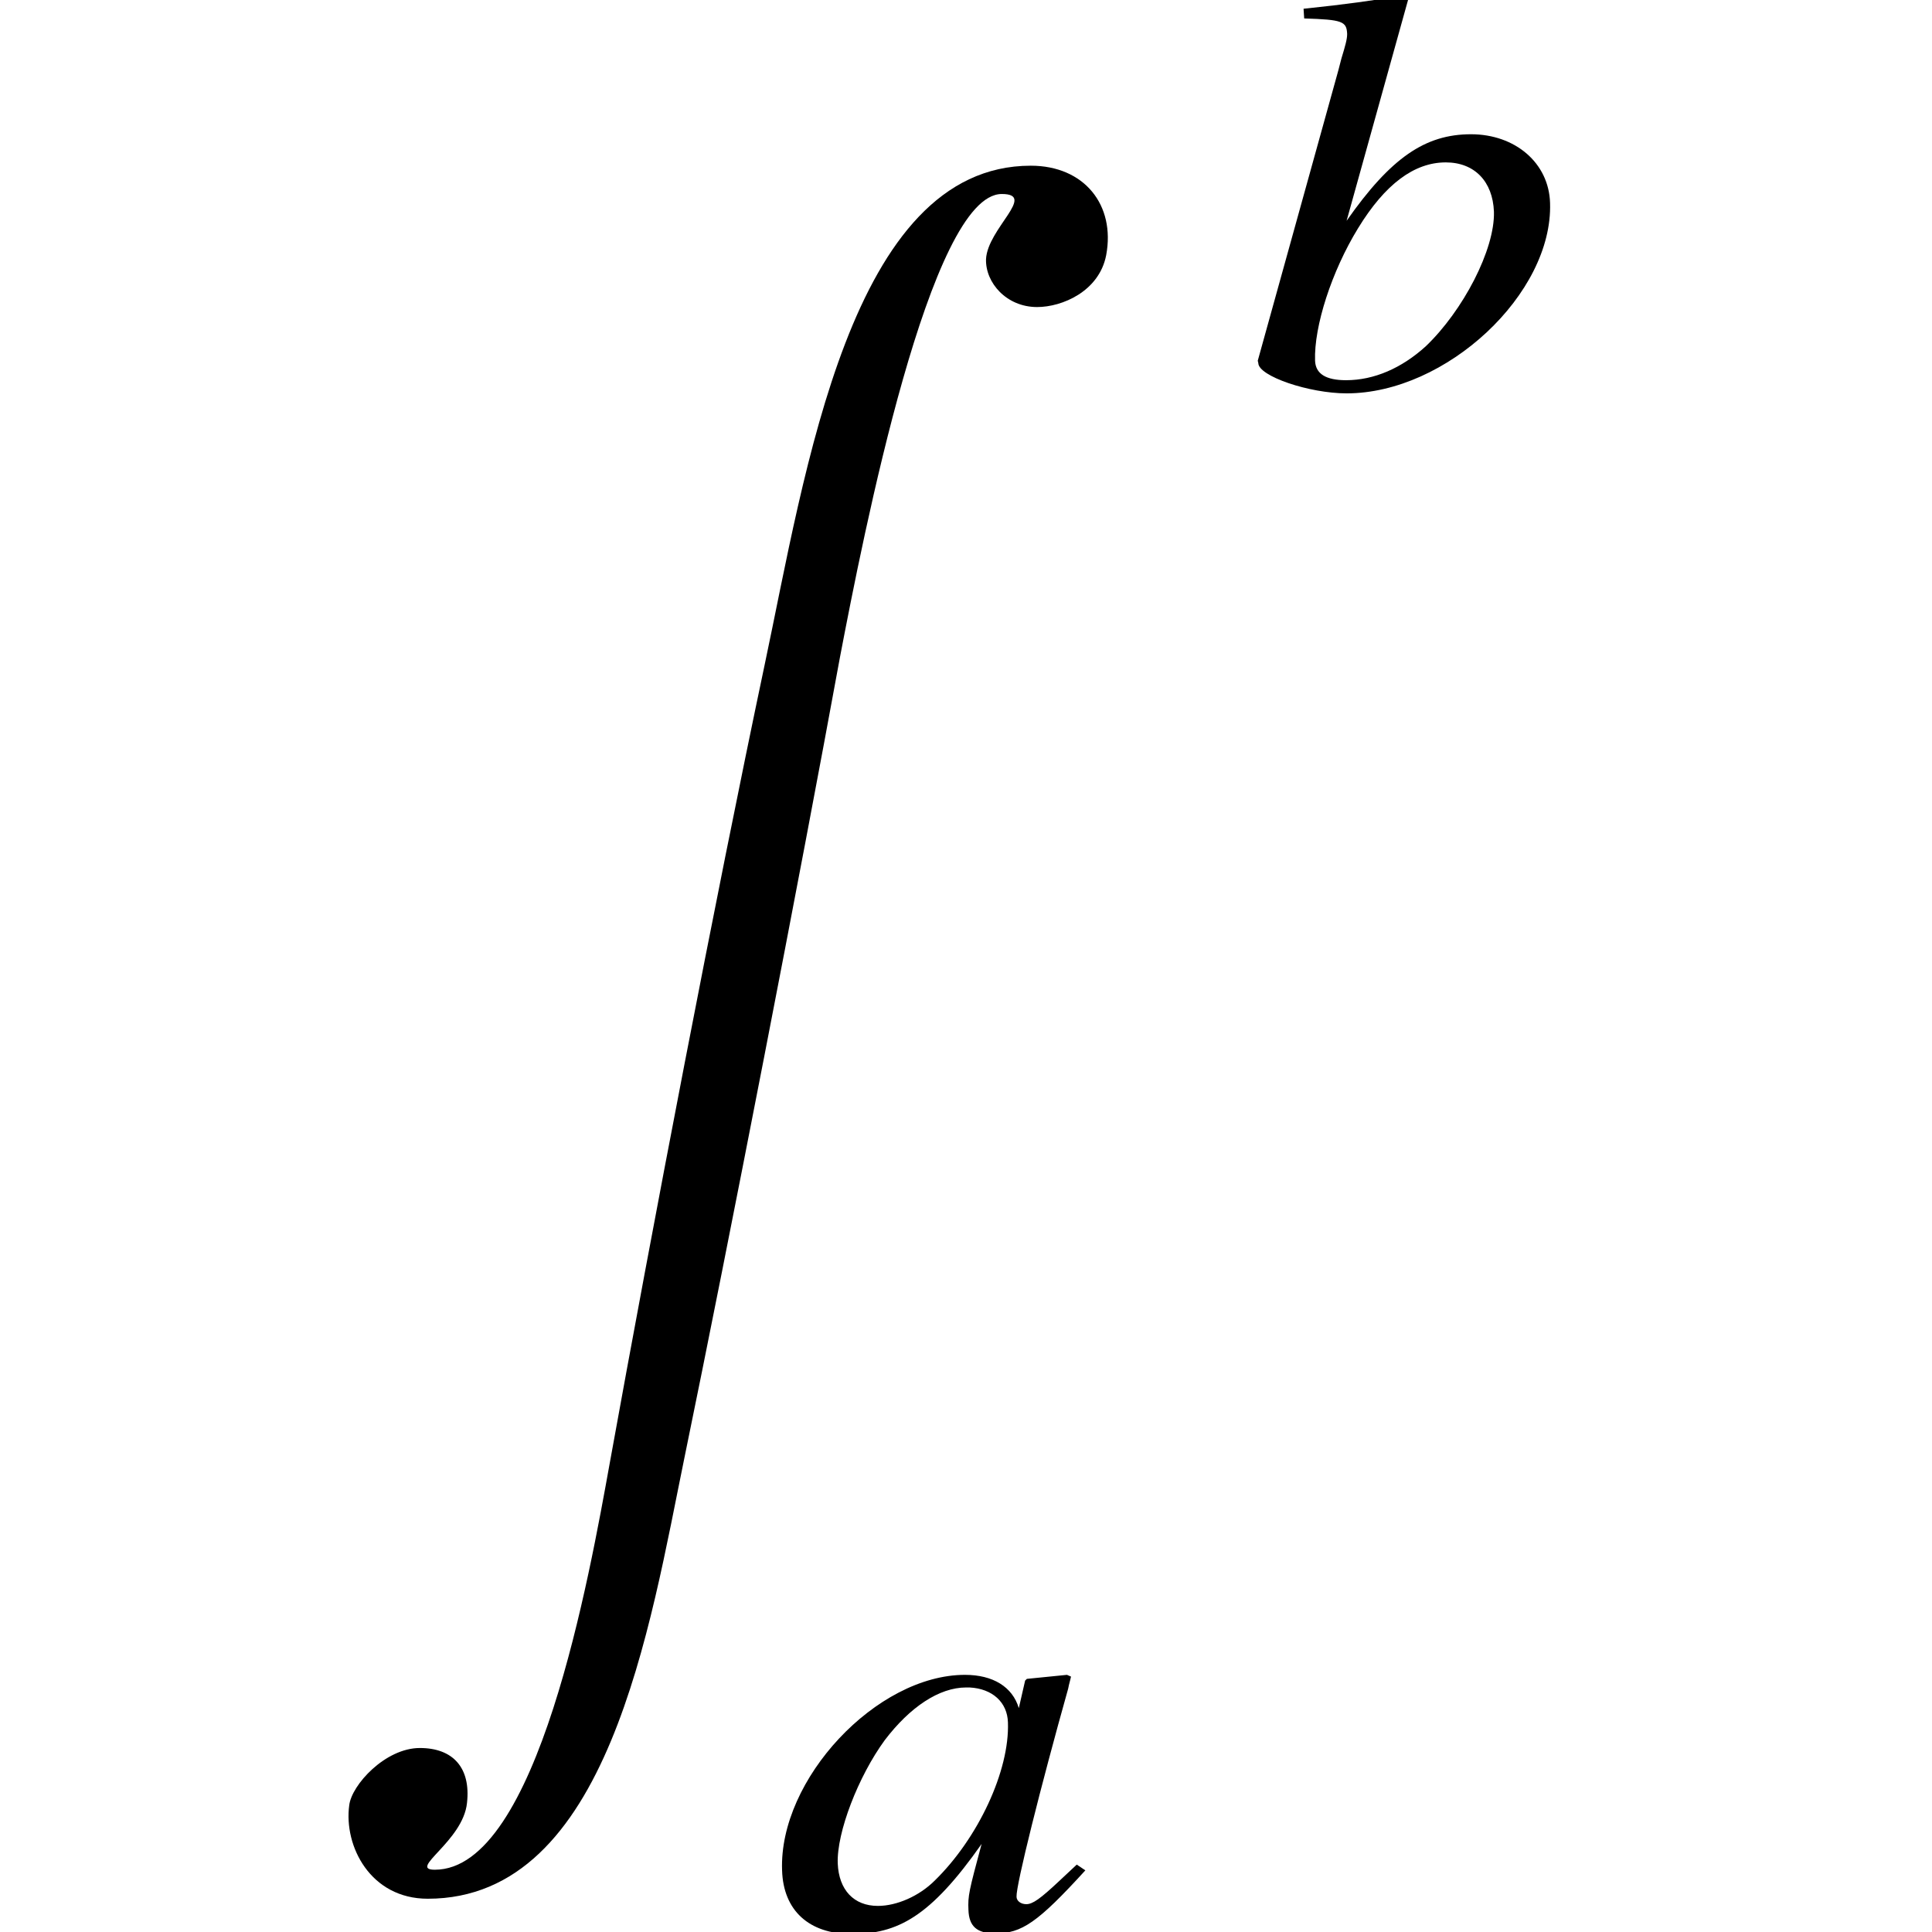
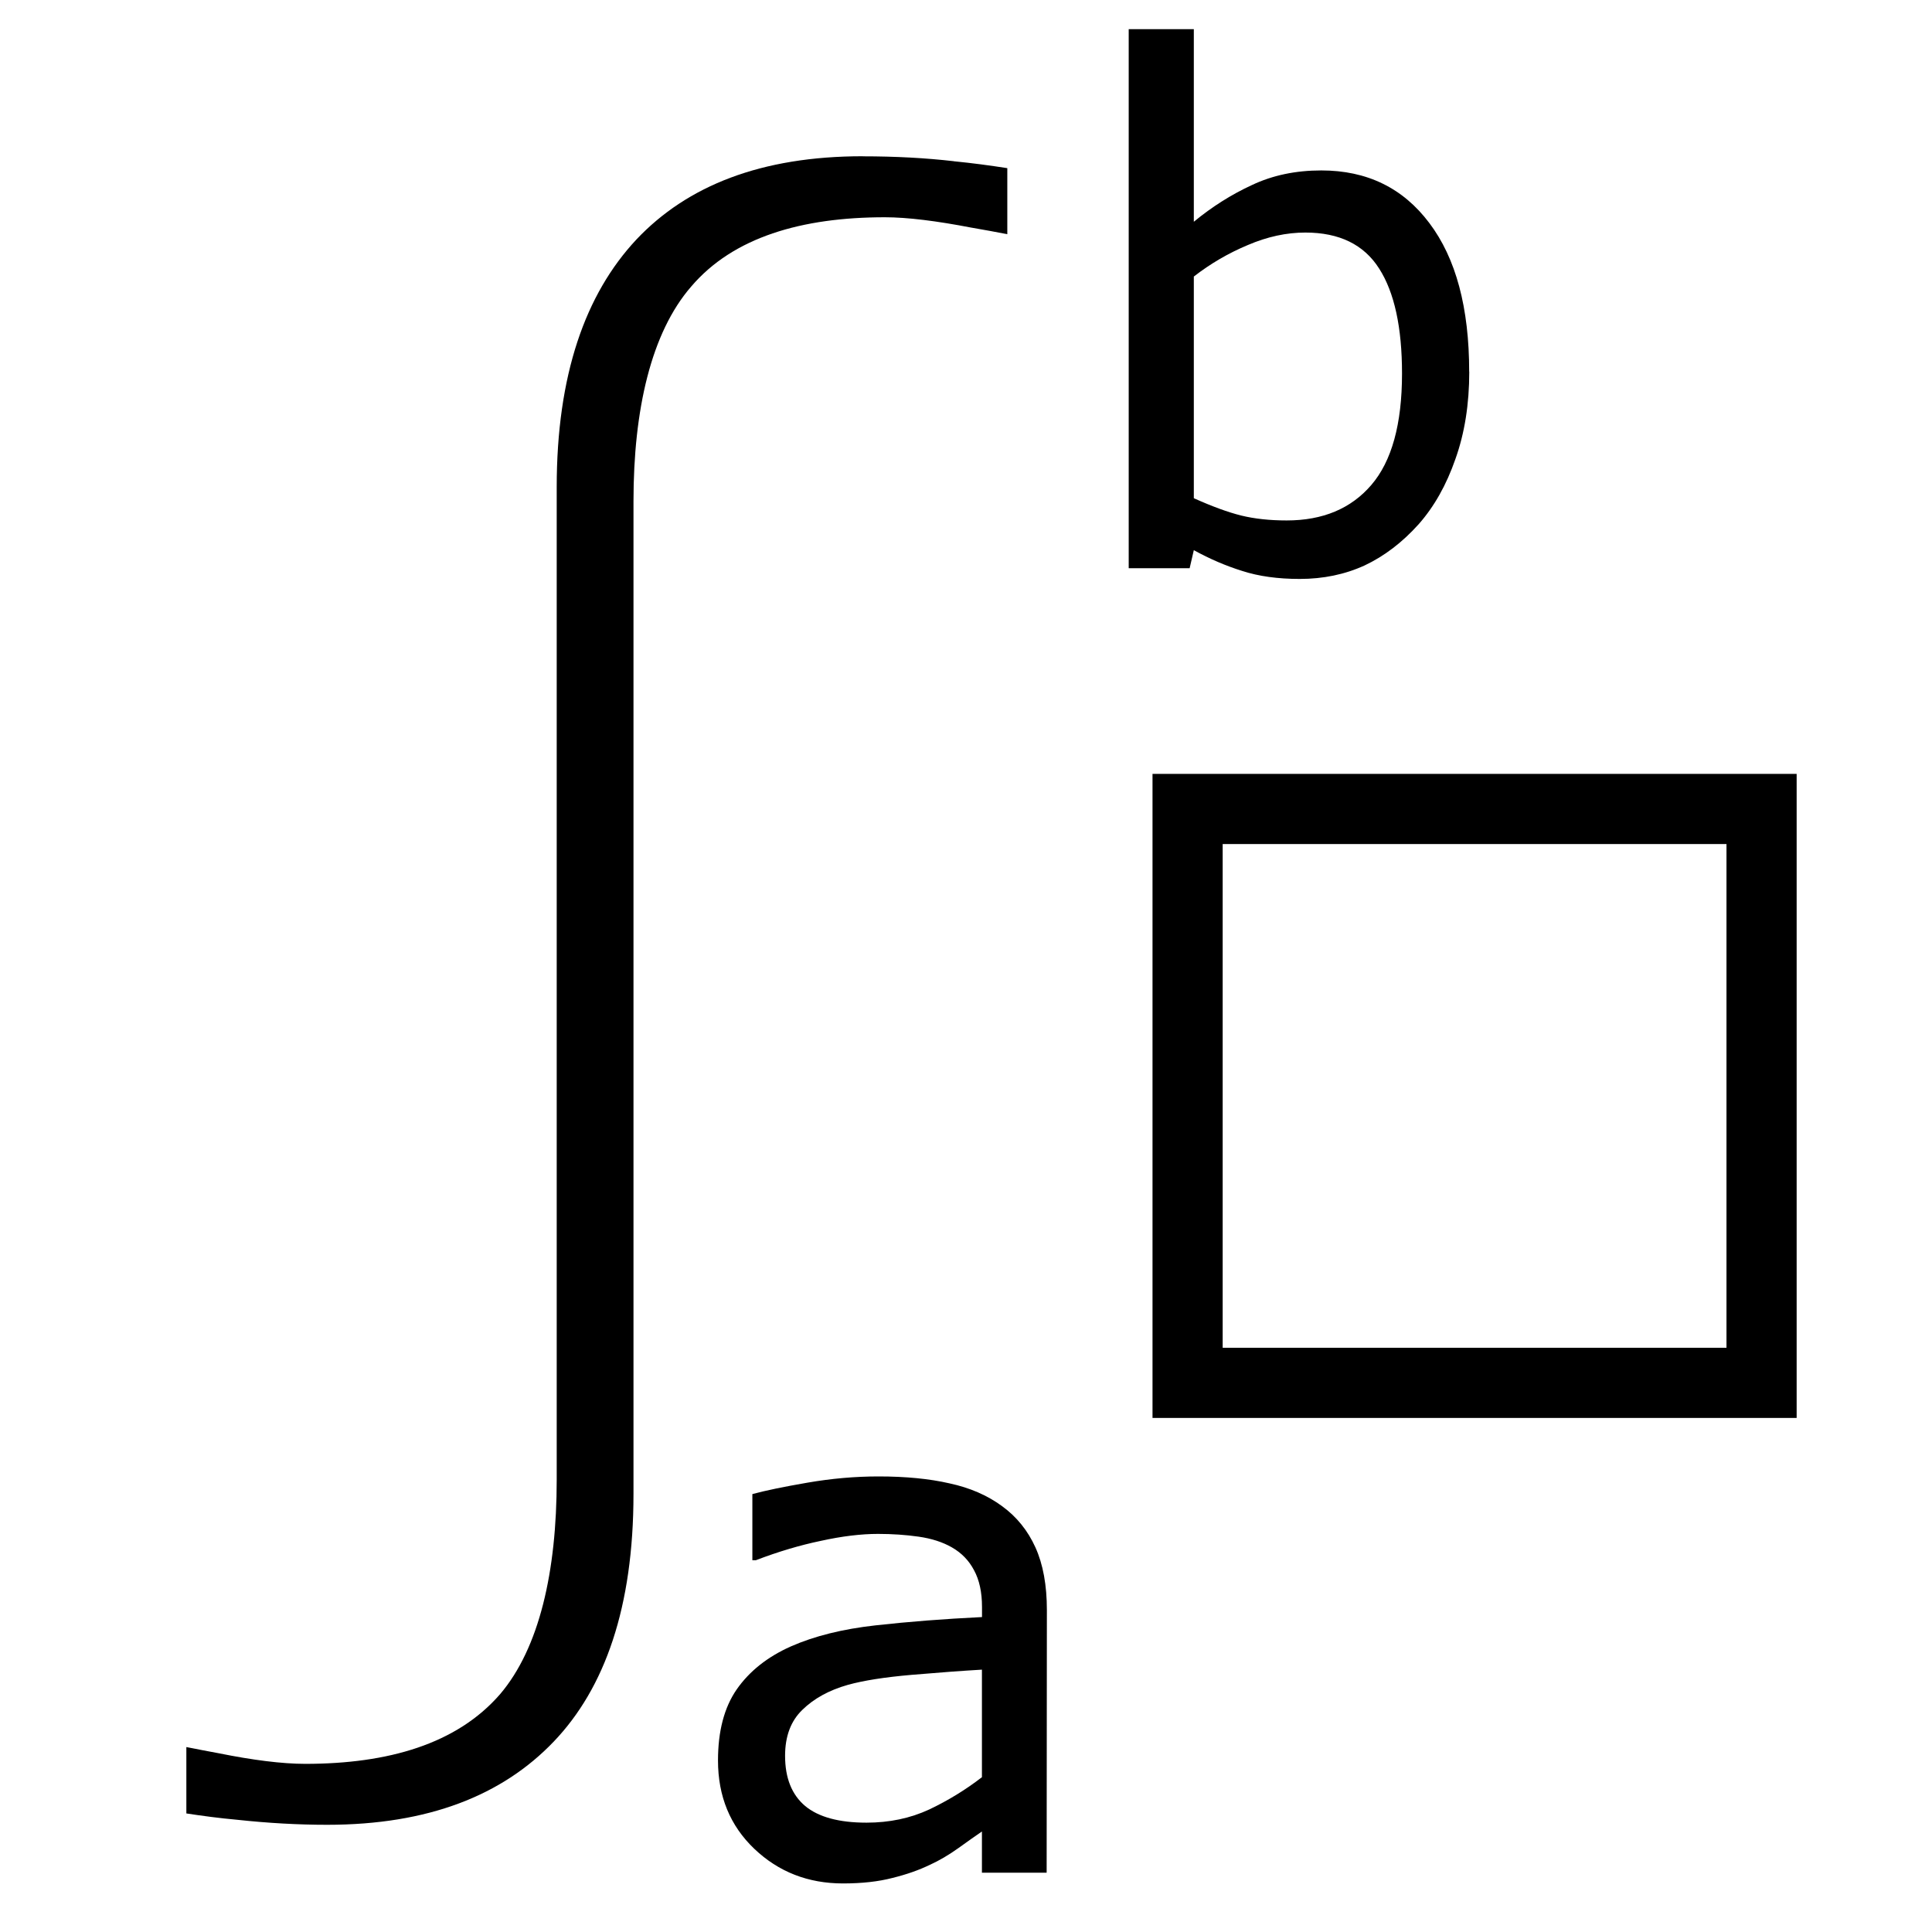
- <svg xmlns="http://www.w3.org/2000/svg" version="1.1" width="24.508pt" height="24.508pt" viewBox="-3.872 -24.508 24.508 24.508">
-   <g id="page1">
-     <g transform="matrix(1 0 0 -1 0 0)">
-       <path d="M10.16 21.27C10.28 21.908 9.882 22.406 9.204 22.406C6.913 22.406 6.345 18.511 5.827 16.071C5.2 13.102 4.403 8.938 3.865 5.96C3.606 4.526 2.948 .79 1.644 .79C1.295 .79 2.002 1.149 2.052 1.637C2.102 2.085 1.873 2.334 1.454 2.334C1.016 2.334 .588 1.866 .558 1.607C.488 1.089 .827 .422 1.554 .422C3.845 .422 4.373 3.888 4.811 6.02C5.369 8.729 6.286 13.451 6.783 16.17C7.082 17.734 7.929 22.047 8.836 22.047C9.284 22.047 8.656 21.609 8.636 21.221C8.627 20.922 8.895 20.613 9.284 20.613C9.602 20.613 10.071 20.812 10.16 21.27Z" />
-       <path d="M15.791 21.932C15.777 22.441 15.348 22.805 14.788 22.805C14.206 22.805 13.77 22.506 13.21 21.707L13.995 24.528L13.937 24.565C13.515 24.499 13.224 24.455 12.664 24.397L12.672 24.274C13.159 24.259 13.21 24.237 13.217 24.077C13.217 24.012 13.195 23.932 13.144 23.765L13.108 23.626L13.094 23.575L12.083 19.932L12.09 19.903C12.09 19.736 12.737 19.518 13.21 19.518C14.475 19.518 15.828 20.783 15.791 21.932ZM15.079 21.823C15.093 21.343 14.686 20.565 14.213 20.114C13.908 19.838 13.559 19.685 13.203 19.685C12.948 19.685 12.817 19.765 12.81 19.932C12.795 20.369 13.021 21.067 13.355 21.612C13.697 22.172 14.068 22.448 14.468 22.448C14.831 22.448 15.064 22.208 15.079 21.823Z" />
-       <path d="M9.896 .782L9.787 .855L9.569 .651C9.321 .418 9.227 .353 9.147 .353C9.074 .353 9.023 .397 9.023 .448C9.016 .593 9.329 1.844 9.678 3.087C9.692 3.16 9.7 3.174 9.714 3.24L9.663 3.262L9.154 3.211L9.132 3.189L9.052 2.84C8.972 3.109 8.725 3.262 8.369 3.262C7.249 3.262 6.006 1.938 6.049 .782C6.064 .273 6.391-.025 6.929-.025C7.511-.025 7.926 .186 8.58 1.117C8.42 .52 8.405 .462 8.413 .28C8.42 .07 8.522-.018 8.754-.018C9.089-.018 9.292 .12 9.896 .782ZM8.914 2.658C8.936 2.047 8.536 1.189 7.984 .651C7.787 .455 7.504 .331 7.264 .331C6.958 .331 6.769 .535 6.755 .869C6.74 1.262 7.016 1.975 7.351 2.433C7.671 2.854 8.042 3.102 8.384 3.102H8.427C8.718 3.087 8.907 2.913 8.914 2.658Z" />
-     </g>
-   </g>
+ <svg xmlns="http://www.w3.org/2000/svg" version="1.1" width="24.508pt" height="24.508pt" viewBox="-3.872 -24.508 24.508 24.508" id="svg3">
+   <defs id="defs3">
+     </defs>
+   <path d="m 7.072,-22.525 c 0.415,0 0.8,0.021 1.156,0.062 l 0.006,0.002 h 0.006 c 0.216,0.021 0.44,0.051 0.666,0.086 v 0.838 c -0.14,-0.027 -0.283,-0.054 -0.447,-0.082 l -0.012,-0.002 c -0.435,-0.084 -0.809,-0.131 -1.094,-0.131 -1.053,0 -1.923,0.252 -2.457,0.879 -0.508,0.585 -0.732,1.561 -0.732,2.725 v 12.59 c 0,1.438 -0.363,2.463 -1.01,3.141 -0.653,0.684 -1.594,1.057 -2.875,1.057 -0.368,0 -0.746,-0.021 -1.146,-0.064 -0.221,-0.02 -0.433,-0.048 -0.641,-0.08 v -0.842 c 0.133,0.026 0.265,0.052 0.418,0.08 0.417,0.084 0.793,0.133 1.09,0.133 1.053,0 1.923,-0.252 2.471,-0.883 0.499,-0.586 0.719,-1.557 0.719,-2.721 V -18.328 c 0,-1.422 0.362,-2.449 1.012,-3.143 0.645,-0.682 1.582,-1.055 2.871,-1.055 z" id="text3" style="font-size:22.959px;-inkscape-font-specification:'sans-serif, ';stroke-width:1.913" aria-label="∫" />
+   <path d="m 18.919,-6.521 v -8.17 h -8.171 v 8.17 z m -0.89,-0.89 h -6.391 v -6.39 h 6.391 z" id="path3" style="stroke-width:1.596" />
+   <path d="M 9.405,-0.752 H 8.584 V -1.275 q -0.11,0.075 -0.299,0.211 -0.185,0.132 -0.36,0.211 -0.207,0.101 -0.475,0.167 -0.268,0.07 -0.628,0.07 -0.664,0 -1.125,-0.439 -0.461,-0.439 -0.461,-1.121 0,-0.558 0.237,-0.901 0.242,-0.347 0.686,-0.545 0.448,-0.198 1.077,-0.268 0.628,-0.07 1.349,-0.105 V -4.123 q 0,-0.281 -0.101,-0.466 -0.097,-0.185 -0.281,-0.29 -0.176,-0.101 -0.422,-0.136 -0.246,-0.035 -0.514,-0.035 -0.325,0 -0.725,0.088 -0.4,0.083 -0.826,0.246 h -0.044 v -0.839 q 0.242,-0.066 0.699,-0.145 0.457,-0.079 0.901,-0.079 0.519,0 0.901,0.088 0.387,0.083 0.668,0.29 0.277,0.202 0.422,0.523 0.145,0.321 0.145,0.795 z M 8.584,-1.961 v -1.367 q -0.378,0.022 -0.892,0.066 -0.51,0.044 -0.809,0.127 -0.356,0.101 -0.576,0.316 -0.22,0.211 -0.22,0.584 0,0.422 0.255,0.637 0.255,0.211 0.778,0.211 0.435,0 0.795,-0.167 0.36,-0.171 0.668,-0.409 z" id="text4" style="font-size:9px;-inkscape-font-specification:'sans-serif, Normal';stroke-width:0.75" aria-label="a" />
+   <path d="m 14.766,-19.791 q 0,0.615 -0.176,1.107 -0.171,0.492 -0.466,0.826 -0.312,0.347 -0.686,0.523 -0.374,0.171 -0.822,0.171 -0.417,0 -0.729,-0.101 -0.312,-0.097 -0.615,-0.264 l -0.053,0.229 H 10.446 v -6.838 h 0.826 v 2.443 q 0.347,-0.286 0.738,-0.466 0.391,-0.185 0.879,-0.185 0.87,0 1.371,0.668 0.505,0.668 0.505,1.885 z m -0.853,0.022 q 0,-0.879 -0.29,-1.332 -0.29,-0.457 -0.936,-0.457 -0.36,0 -0.729,0.158 -0.369,0.154 -0.686,0.4 v 2.812 q 0.352,0.158 0.602,0.22 0.255,0.062 0.576,0.062 0.686,0 1.072,-0.448 0.391,-0.453 0.391,-1.415 z" id="text4-0" style="font-size:9px;-inkscape-font-specification:'sans-serif, Normal';stroke-width:0.75" aria-label="b" />
</svg>
